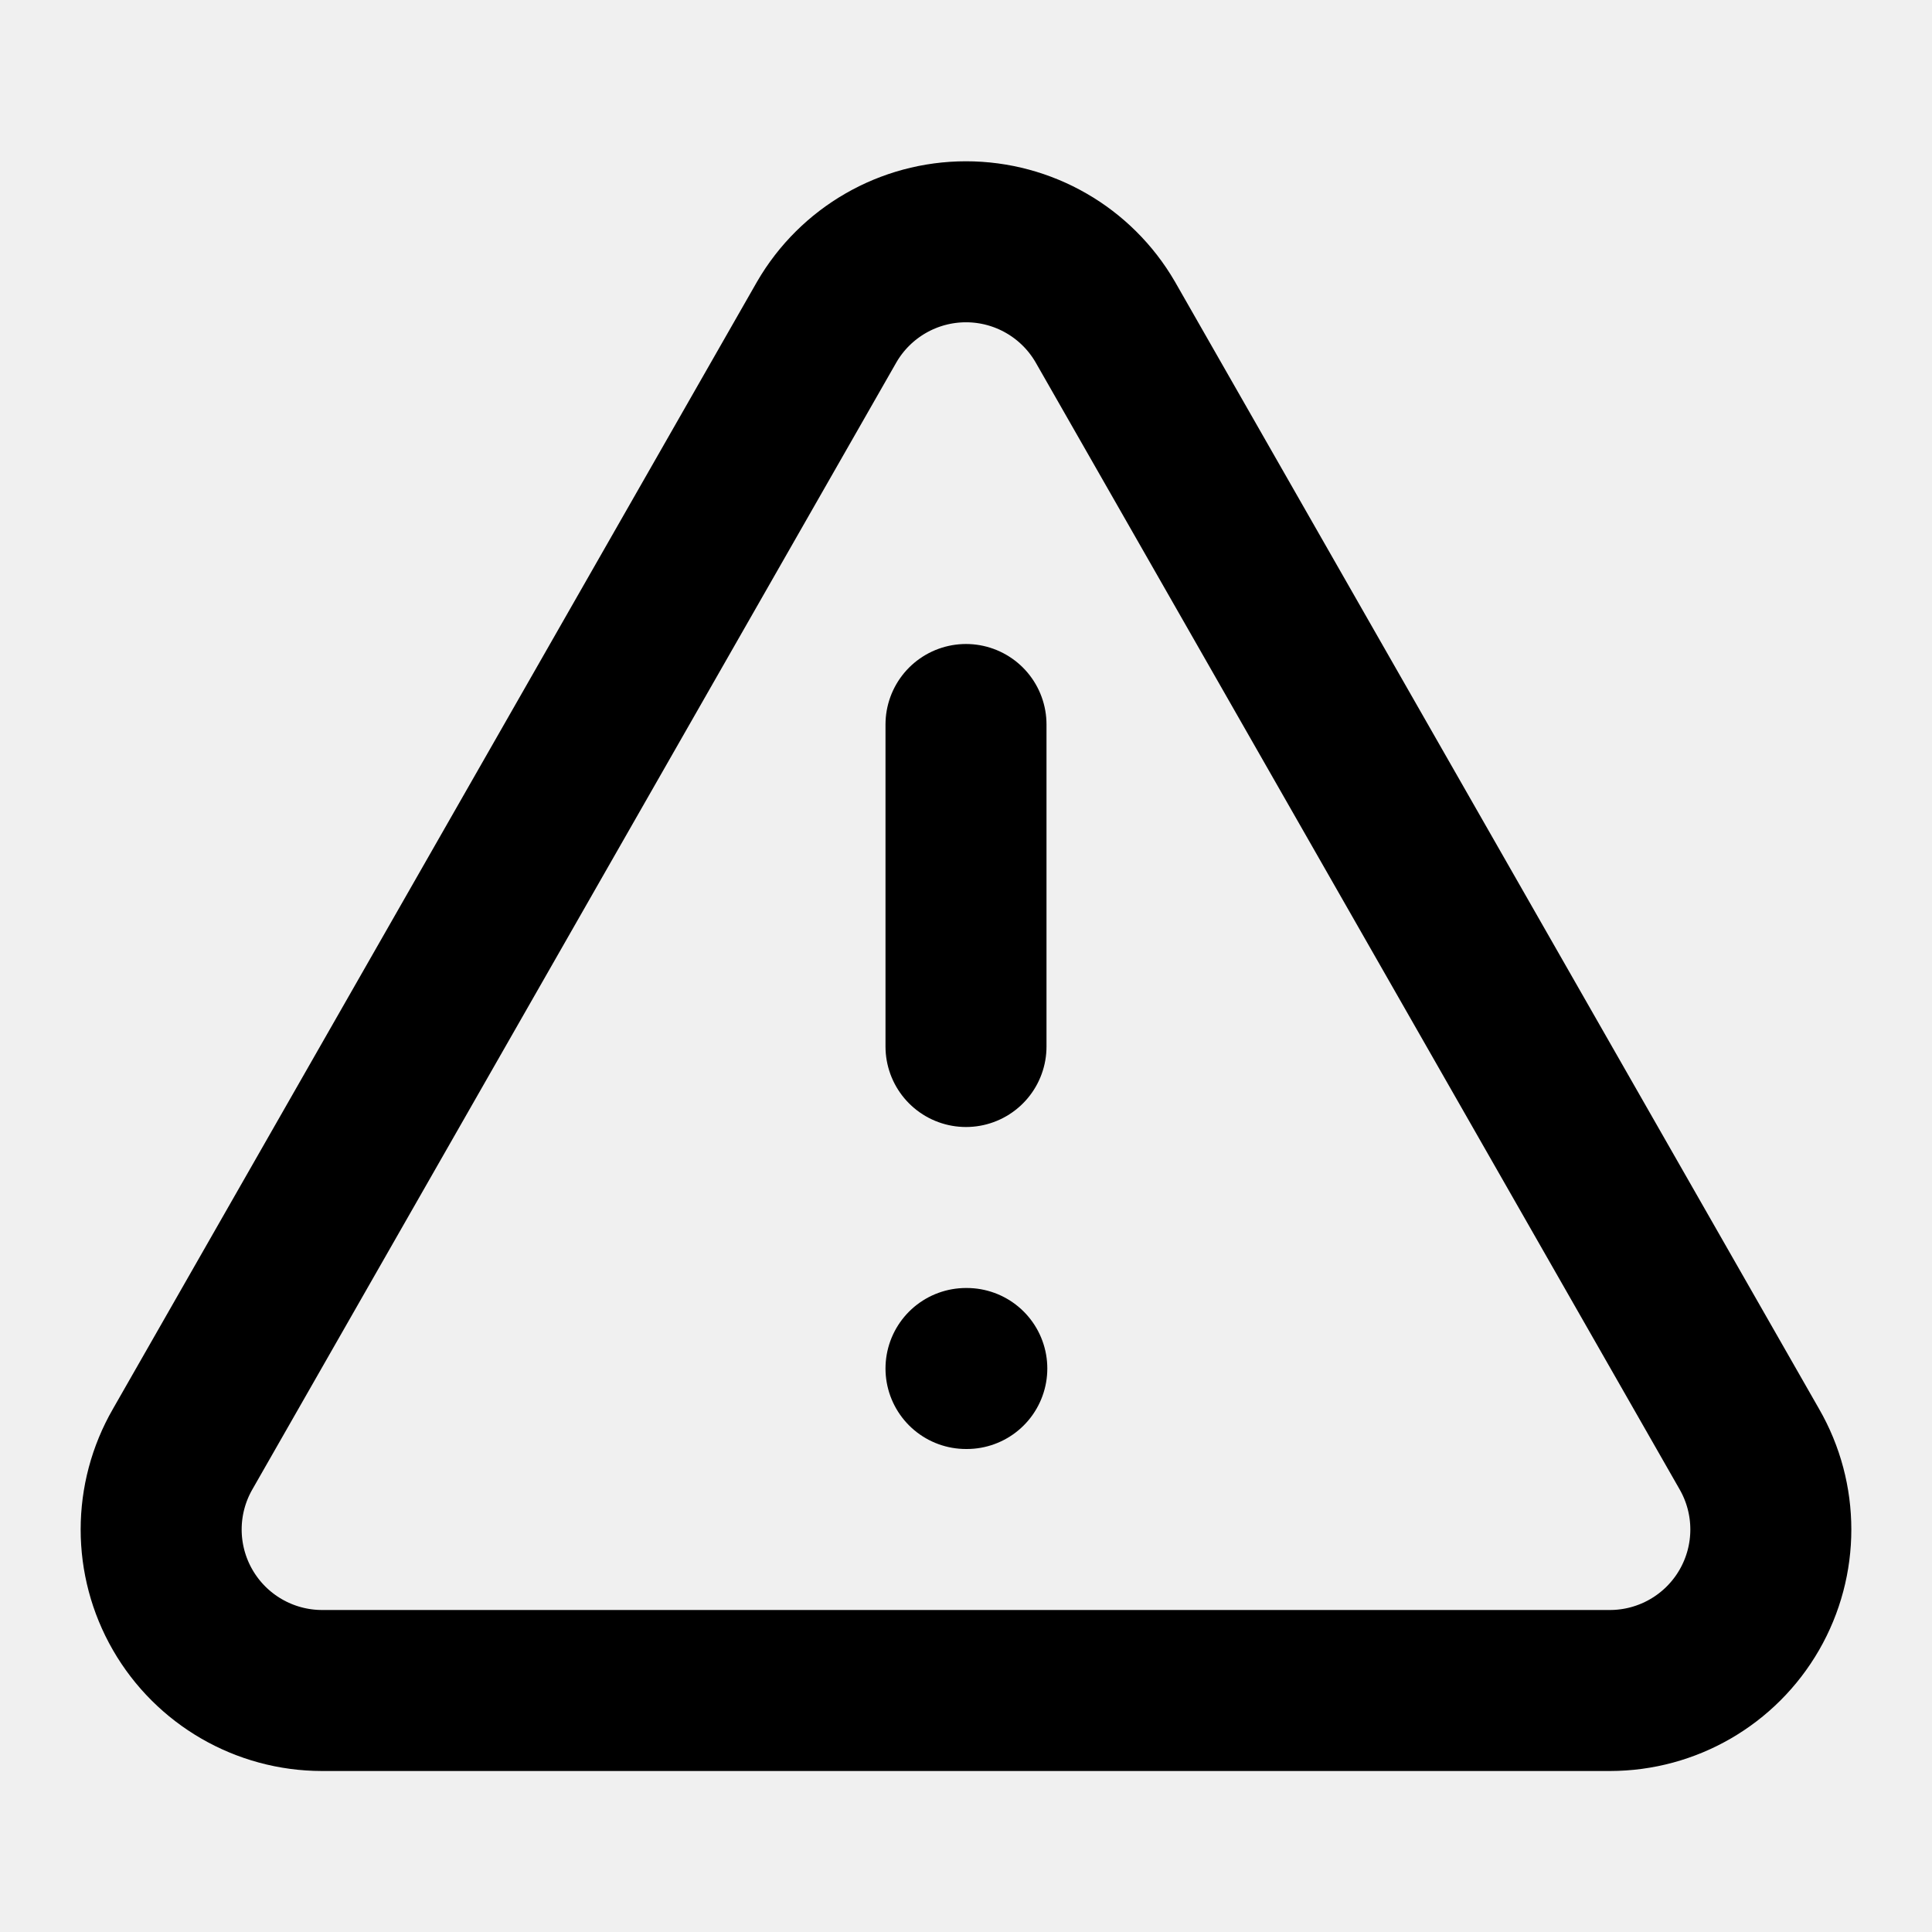
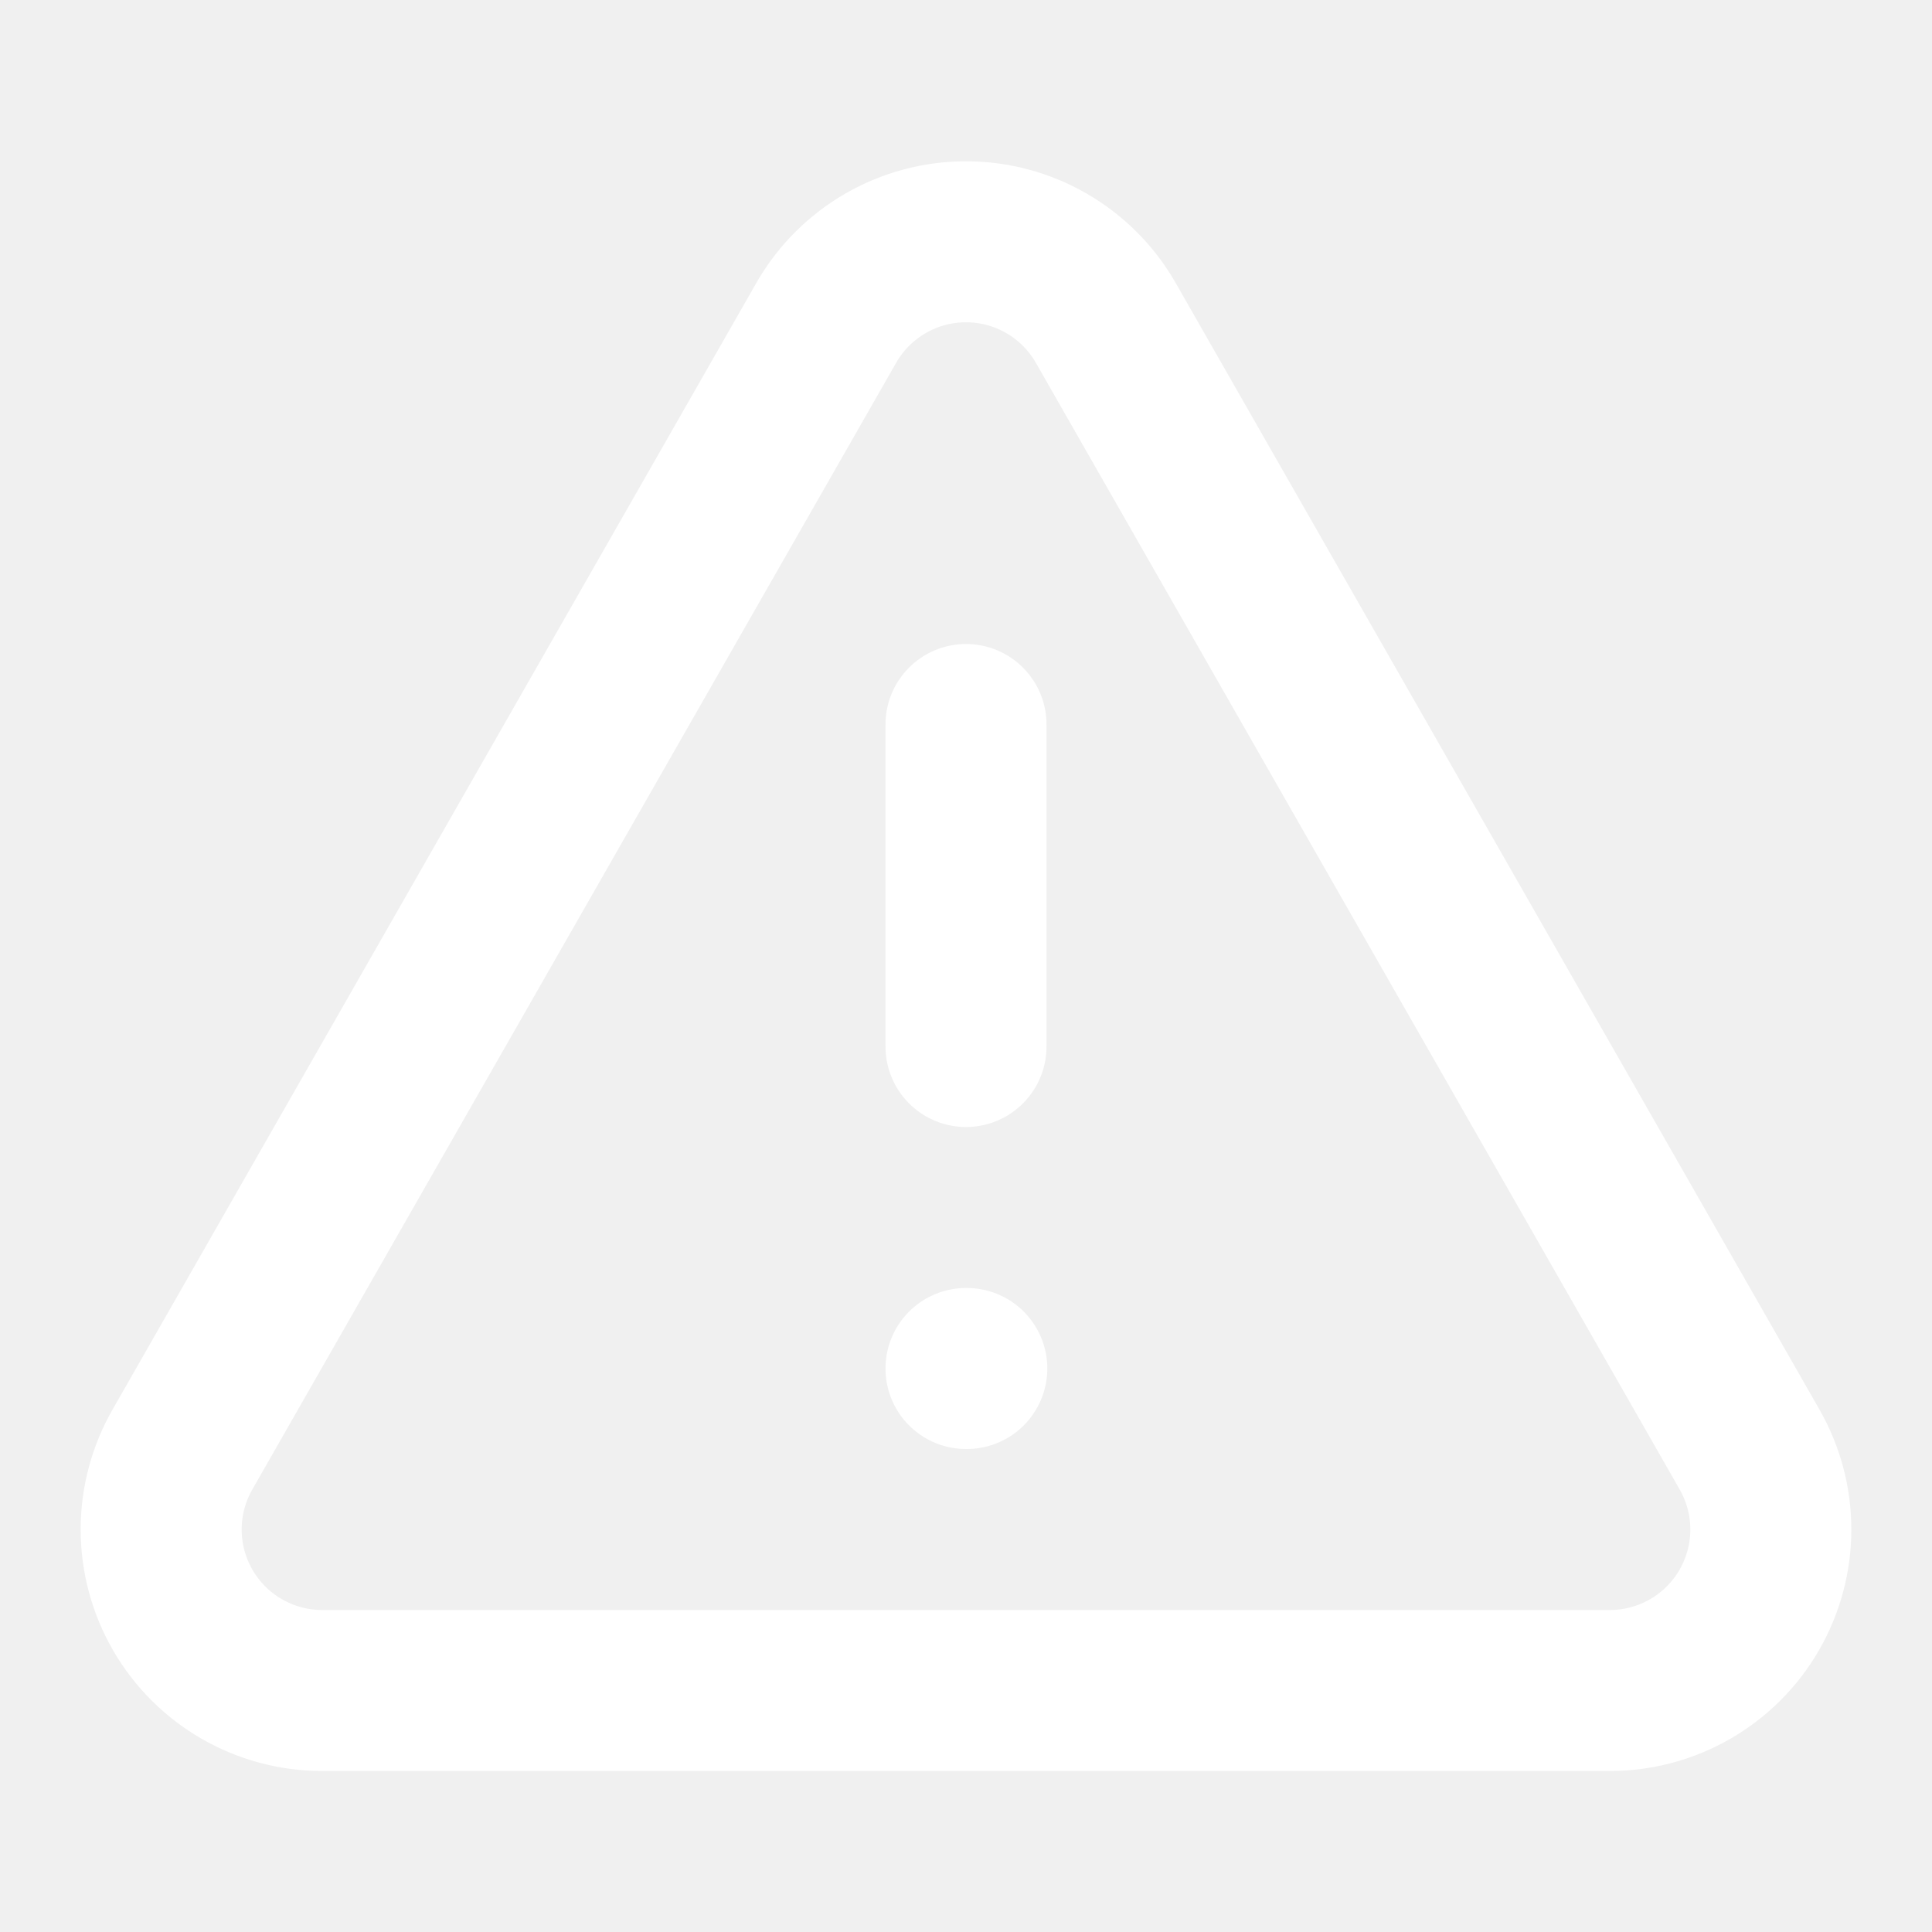
- <svg xmlns="http://www.w3.org/2000/svg" width="24" height="24" viewBox="0 0 24 24" fill="none" stroke="currentColor" stroke-width="2" stroke-linecap="round" stroke-linejoin="round">
+ <svg xmlns="http://www.w3.org/2000/svg" width="24" height="24" viewBox="0 0 24 24" fill="none" stroke="#FFFFFF" stroke-width="2" stroke-linecap="round" stroke-linejoin="round">
  <path d="m21.73 18-8-14a2 2 0 0 0-3.46 0l-8 14A2 2 0 0 0 4 21h16a2 2 0 0 0 1.73-3Z" />
  <path d="M12 9v4" />
  <path d="M12 17h.01" />
</svg>
